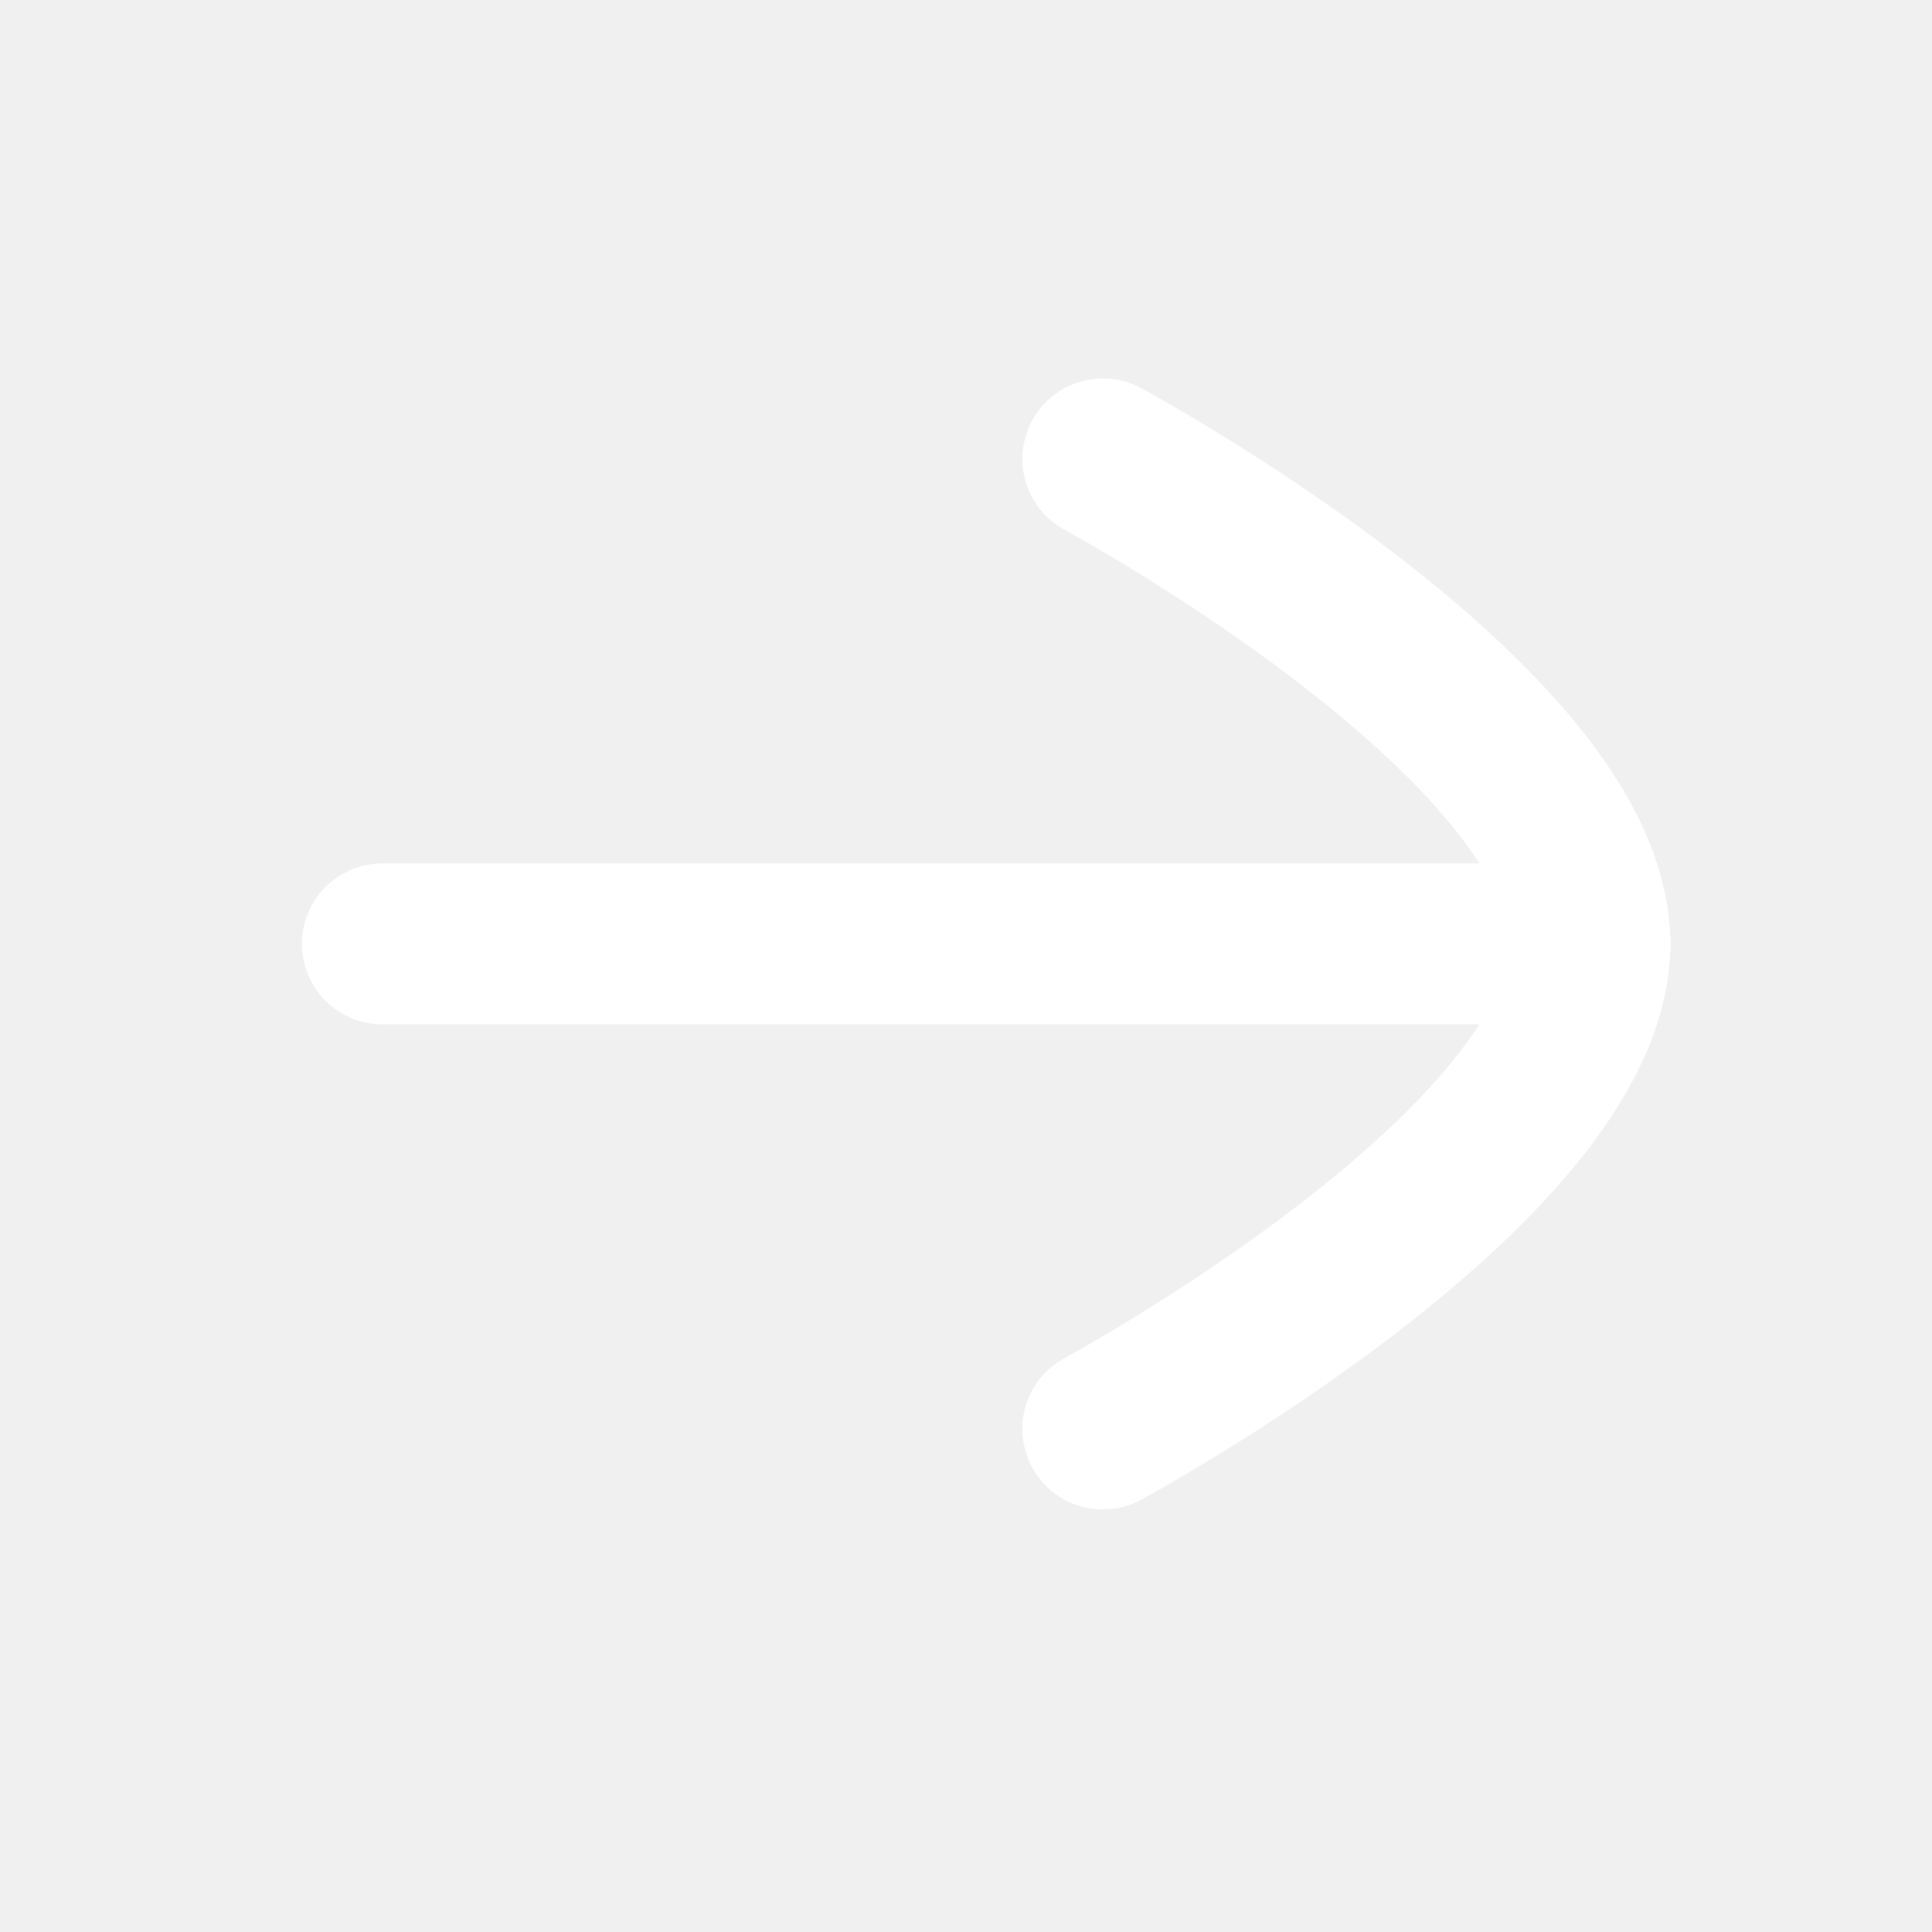
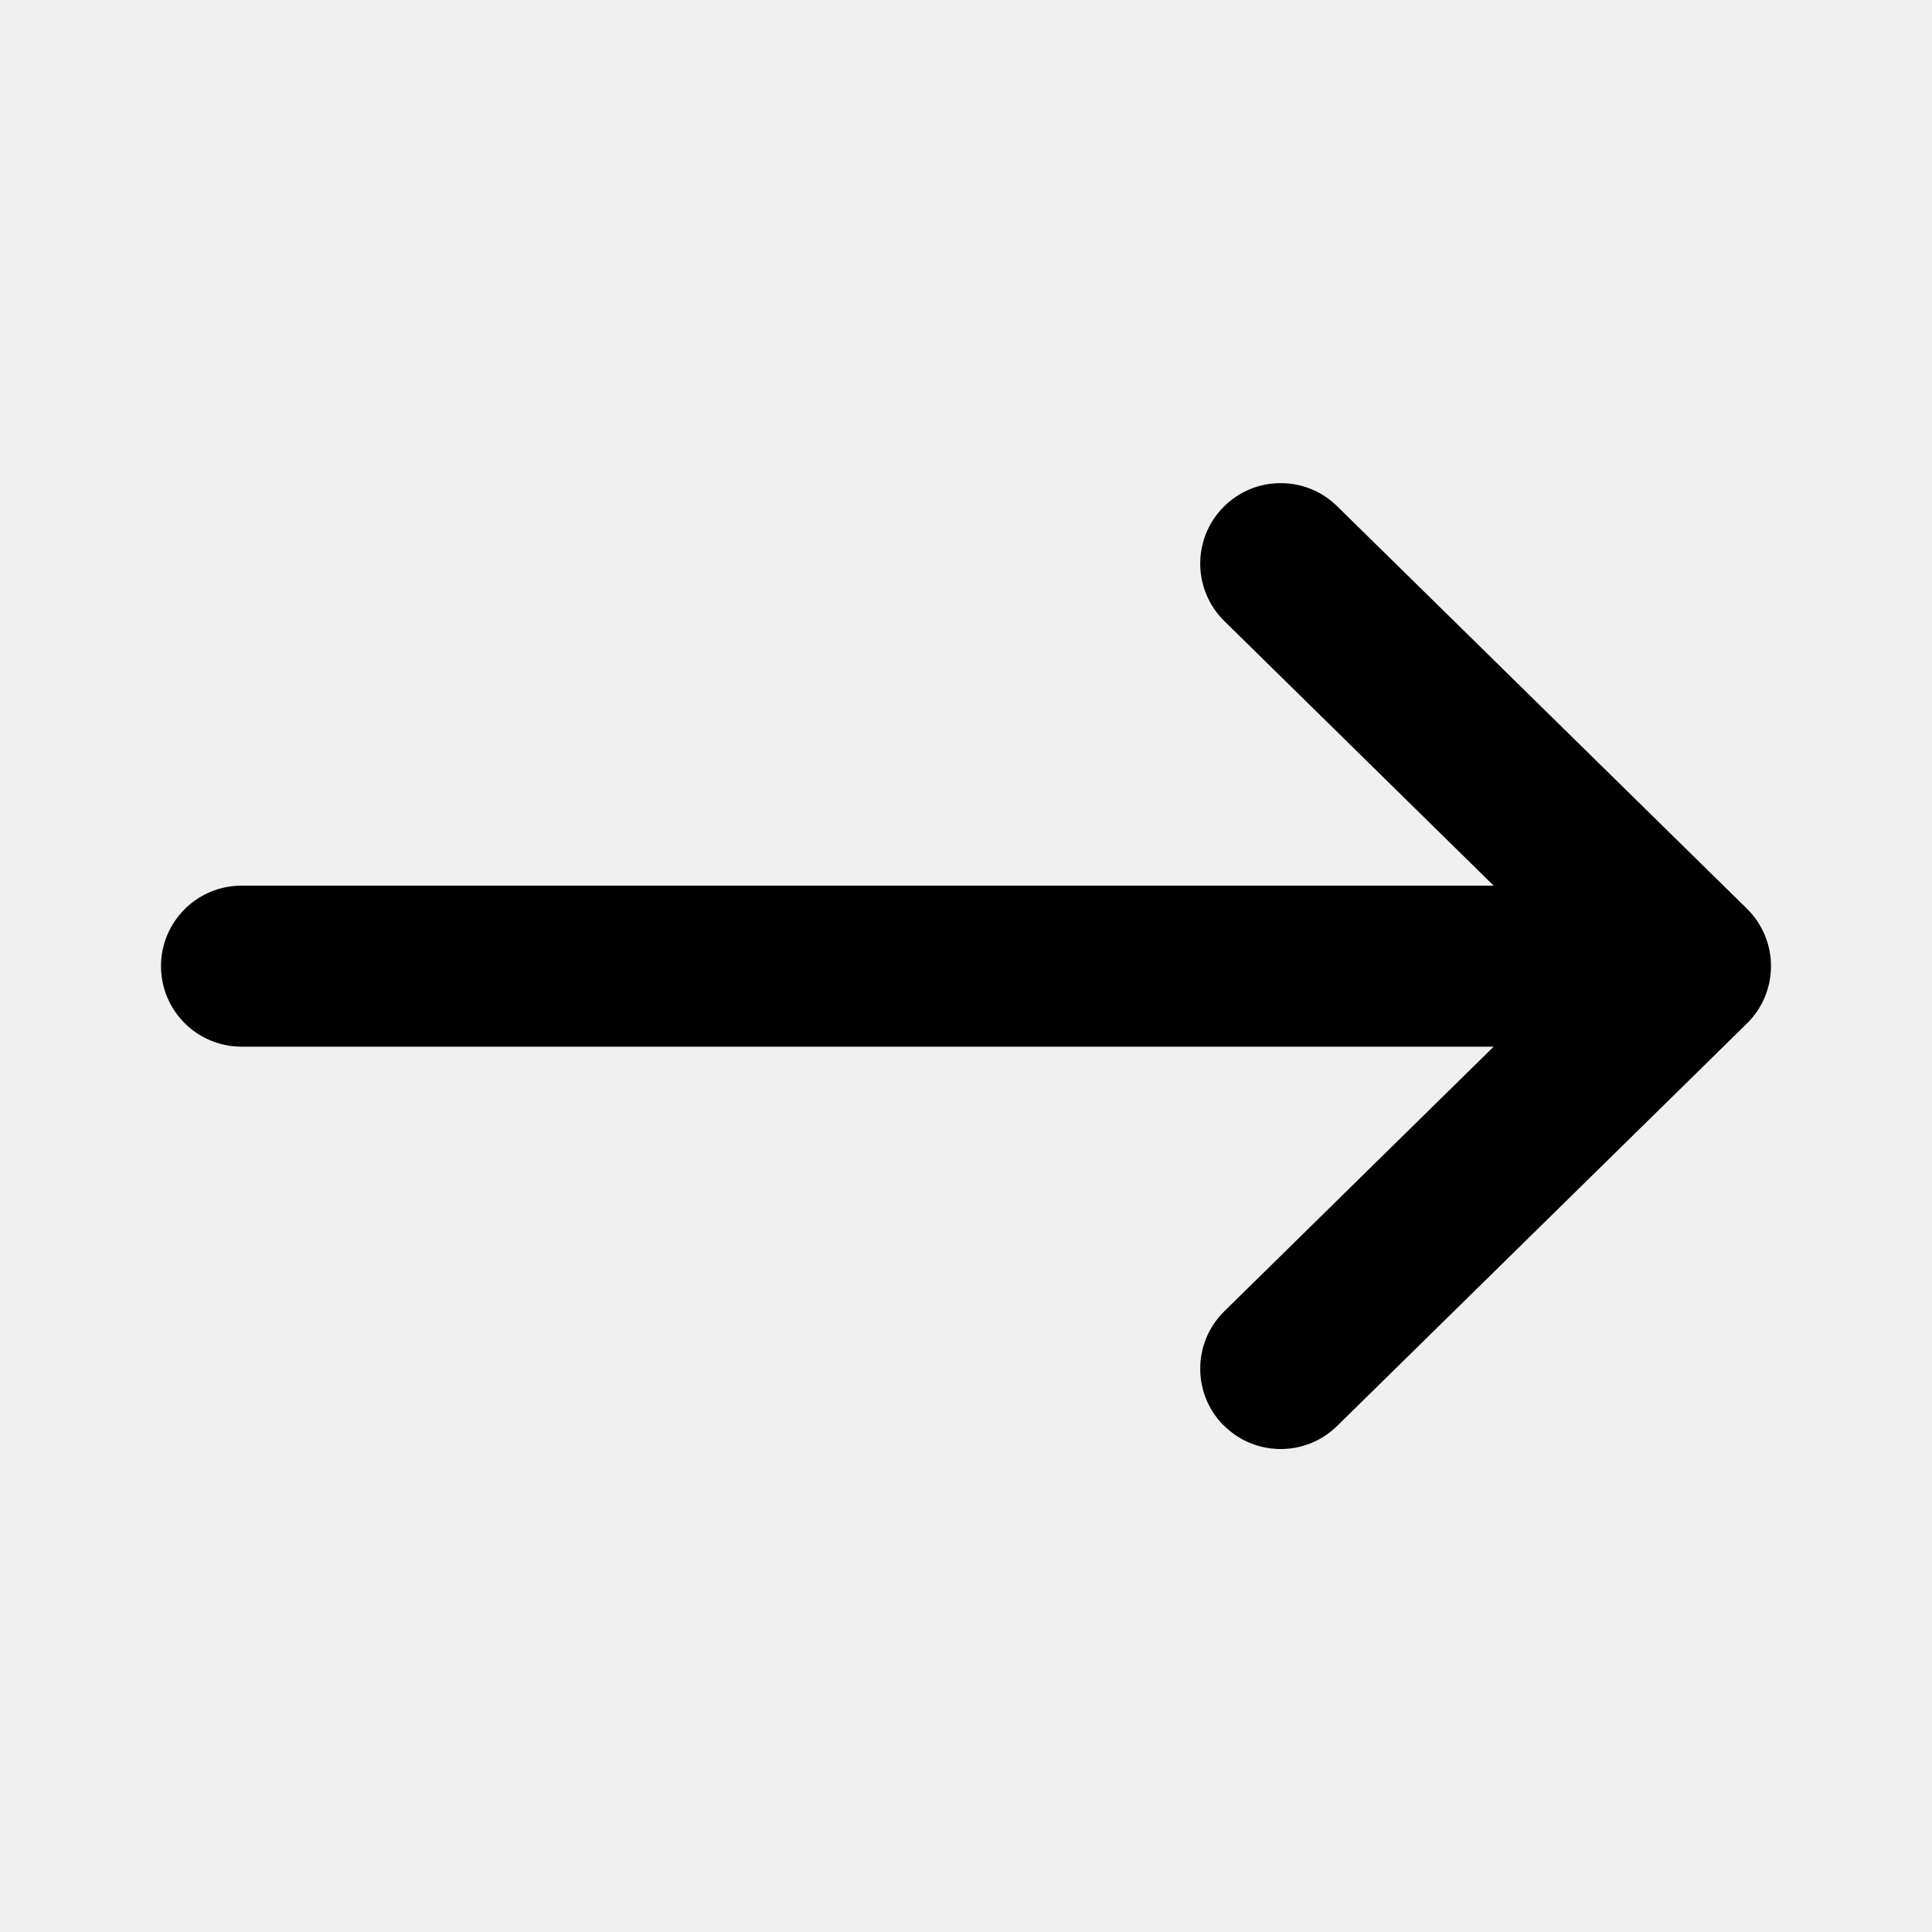
- <svg xmlns="http://www.w3.org/2000/svg" width="18" height="18" viewBox="0 0 18 18" fill="none">
-   <path d="M14.813 8.794H3.563" stroke="white" stroke-width="1.5" stroke-linecap="round" stroke-linejoin="round" />
-   <path d="M10.275 4.276C10.275 4.276 14.812 6.722 14.812 8.793C14.812 10.866 10.275 13.313 10.275 13.313" stroke="white" stroke-width="1.5" stroke-linecap="round" stroke-linejoin="round" />
+ <svg fill="none" viewBox="0 0 24 24">
+   <path clip-rule="evenodd" d="m15.196 17.701c.387.394 1.02.4 1.414.013l5.091-5c.192-.188.299-.445.299-.713s-.108-.525-.299-.713l-5.091-5c-.394-.387-1.027-.381-1.414.013-.387.394-.381 1.027.013 1.414l3.346 3.287h-15.555c-.552 0-1 .448-1 1s.448 1 1 1h15.555l-3.346 3.287c-.394.387-.4 1.02-.013 1.414z" fill="#000" fill-rule="evenodd" />
</svg>
